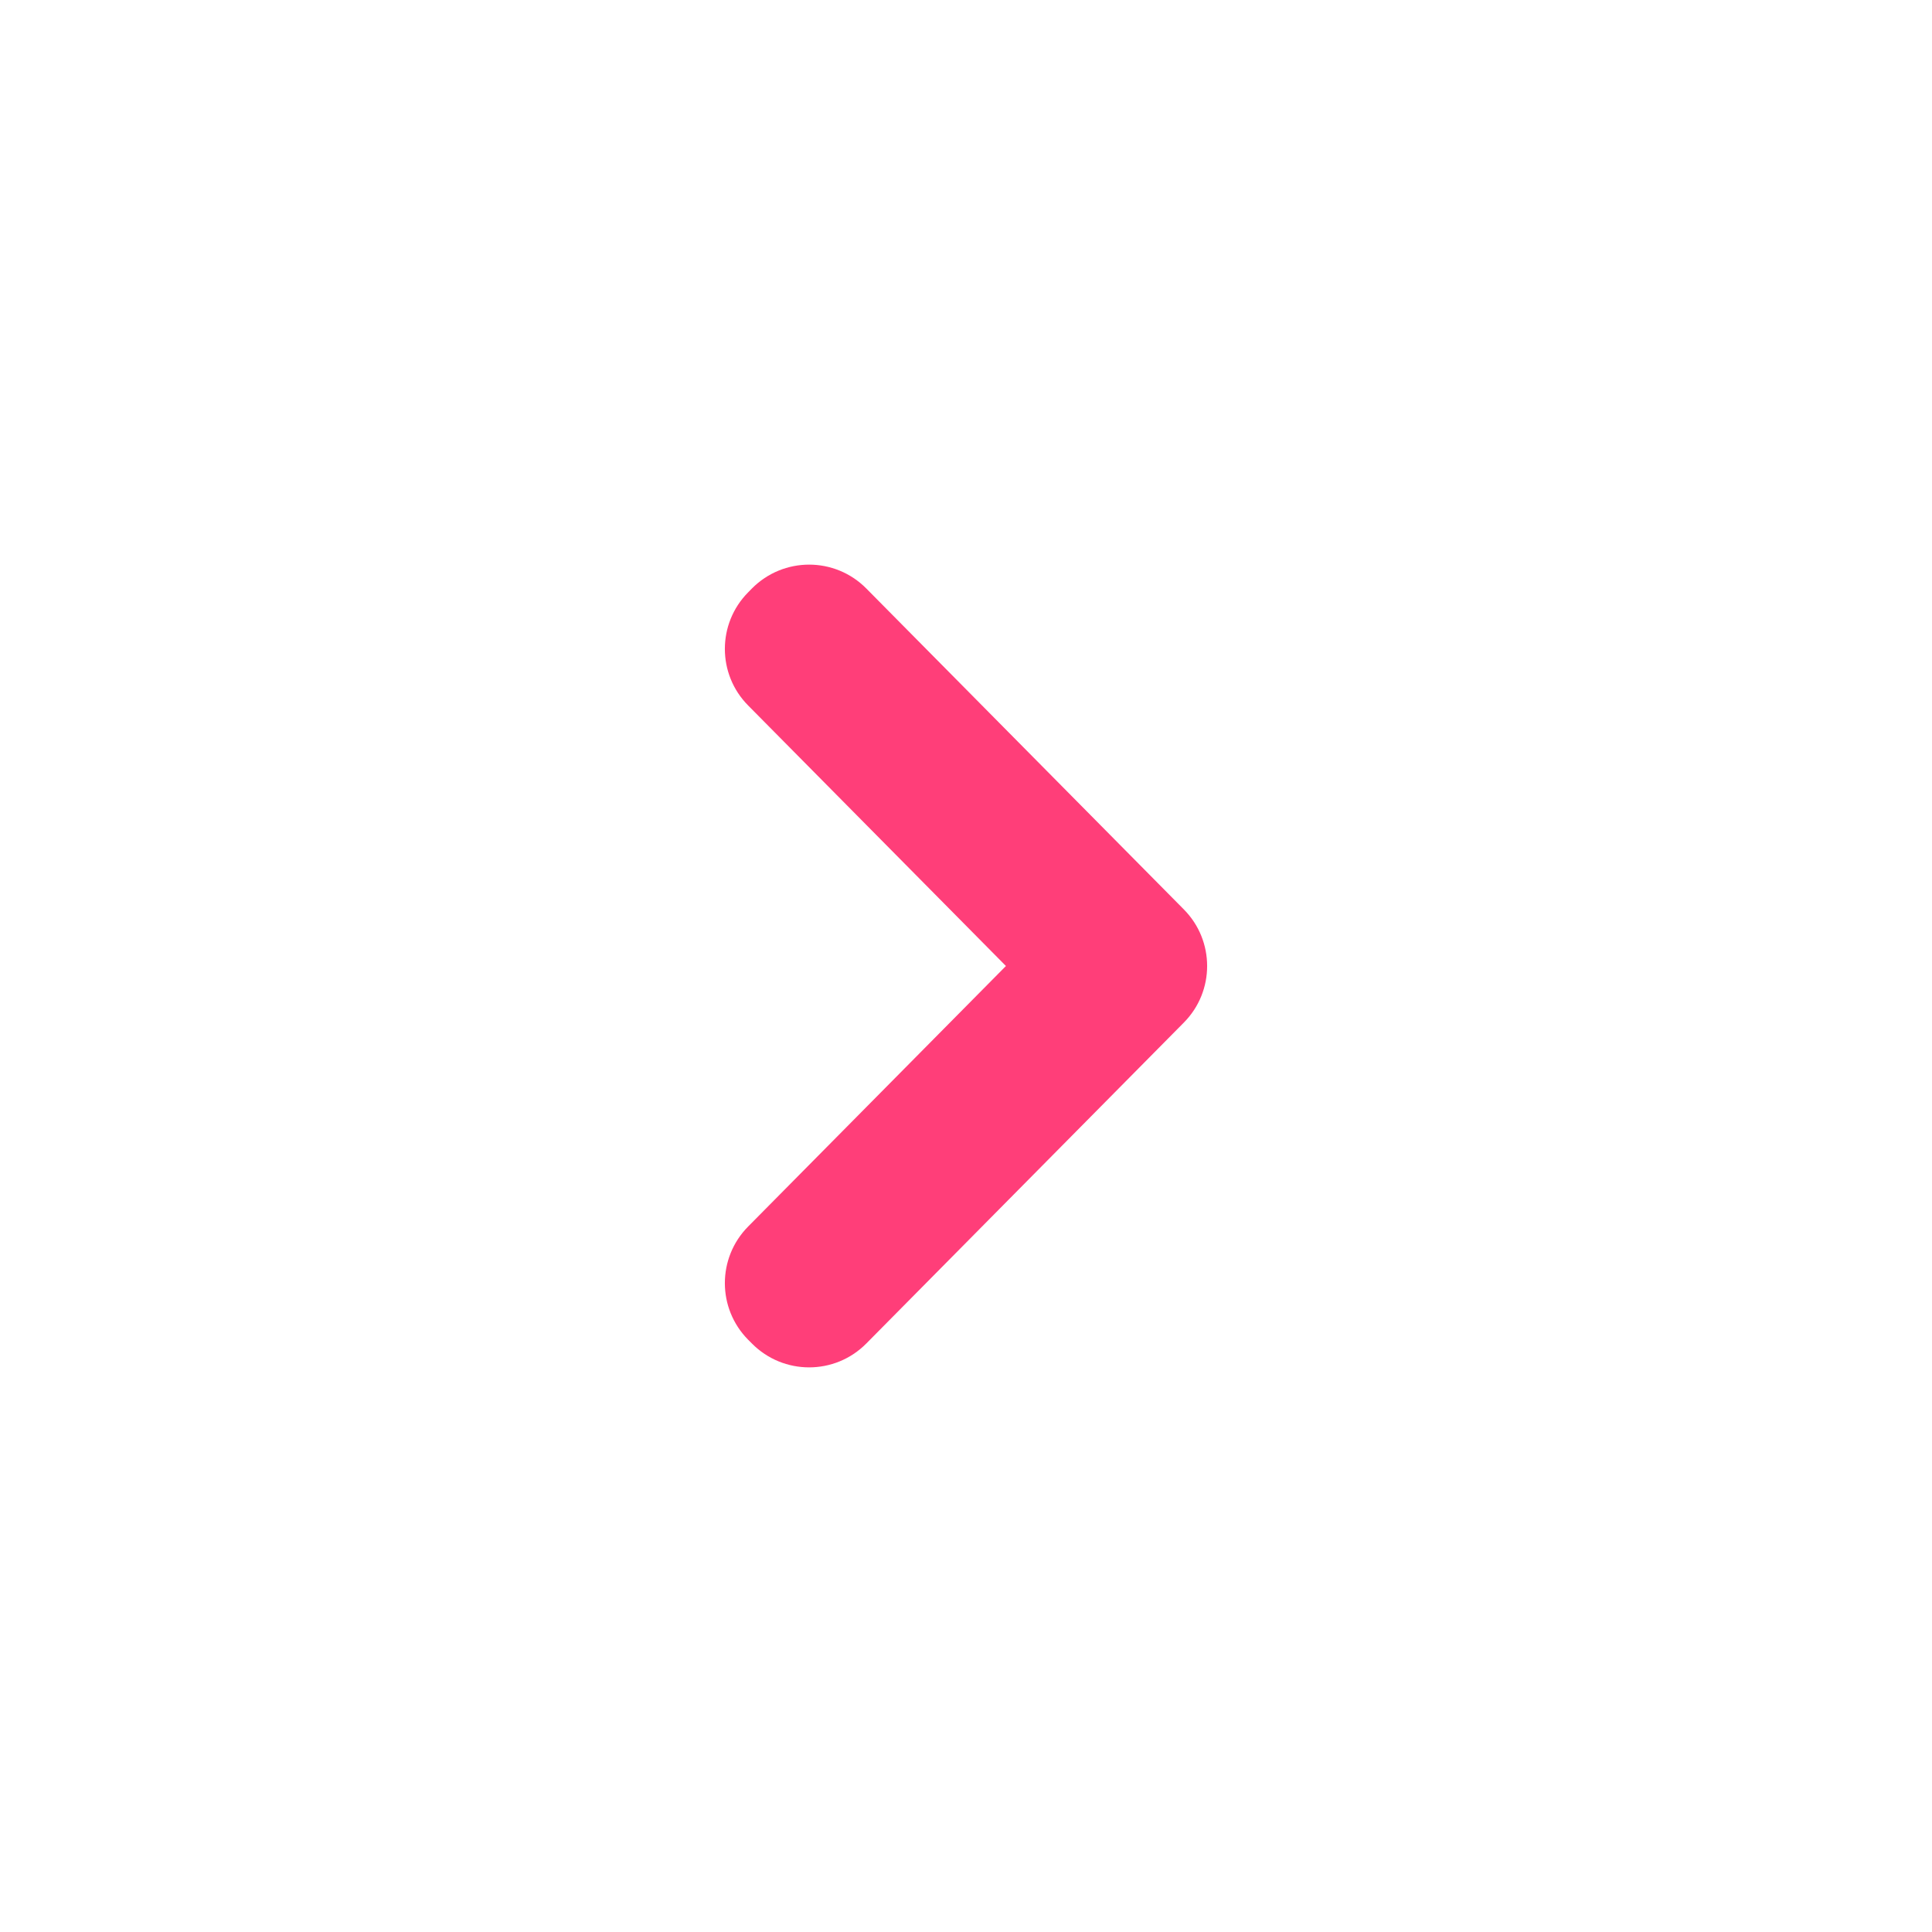
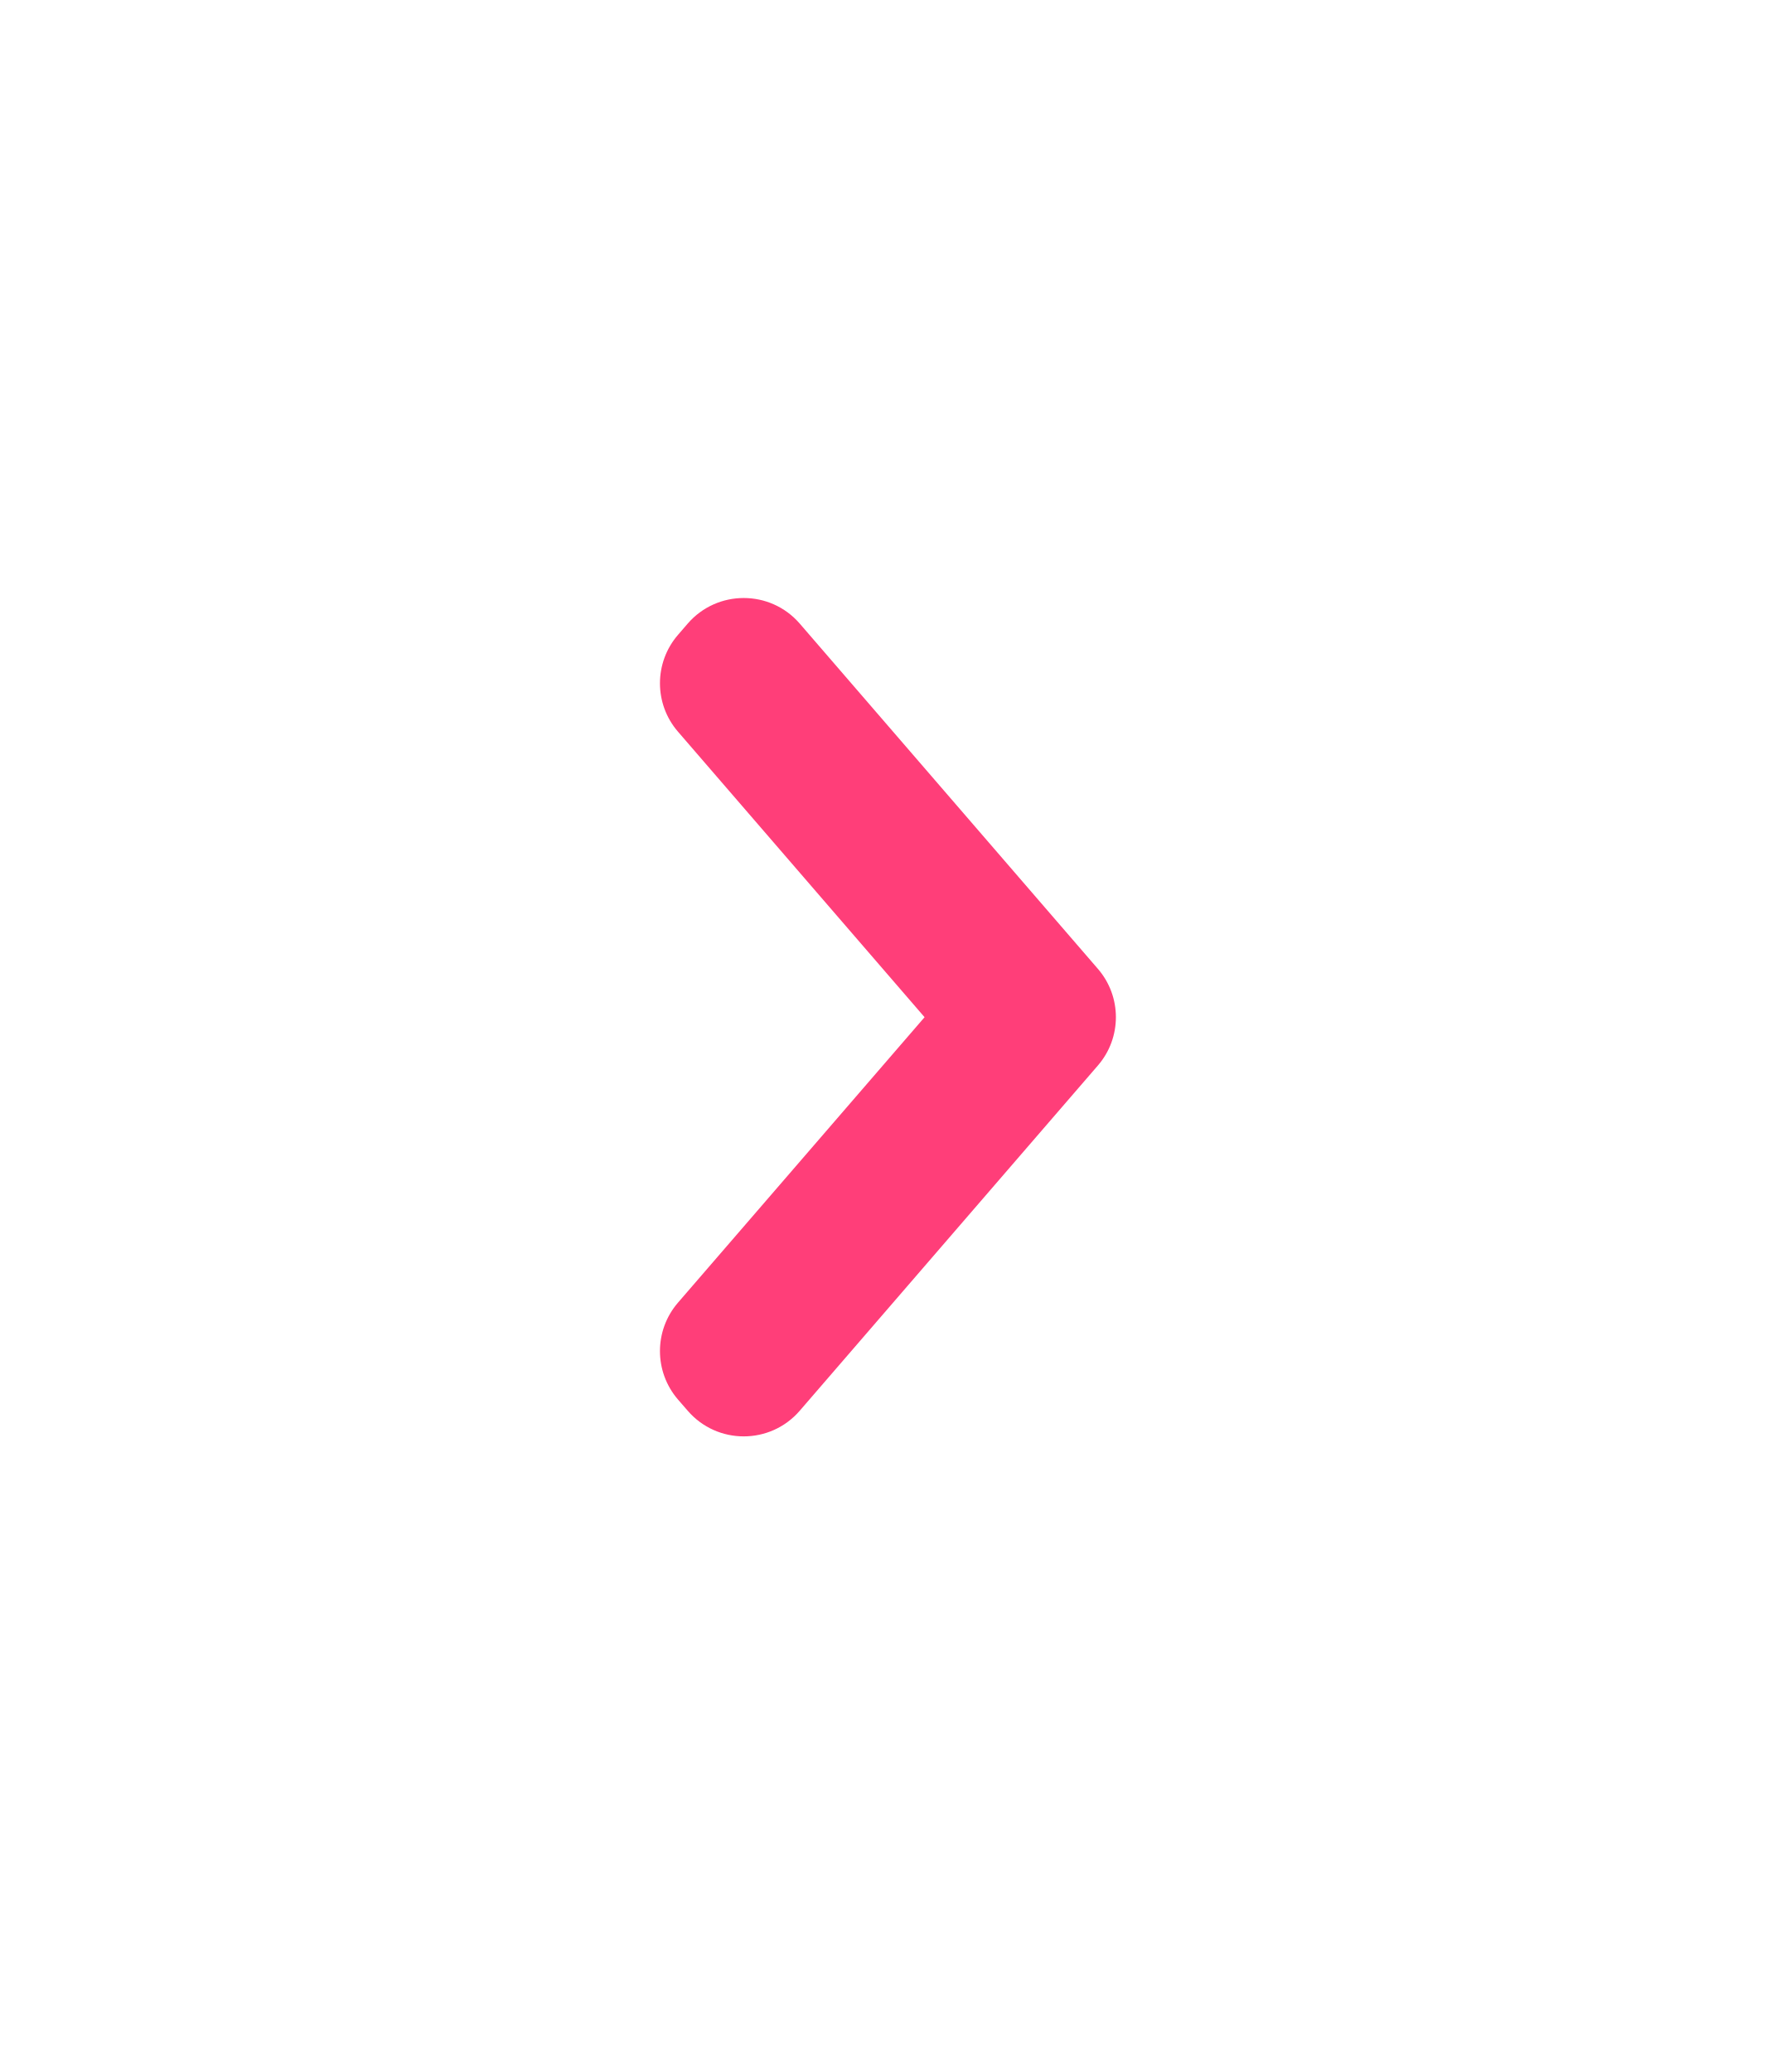
- <svg xmlns="http://www.w3.org/2000/svg" width="24" height="24" viewBox="0 0 24 24" fill="none">
-   <path fill-rule="evenodd" clip-rule="evenodd" d="M9.294 15.236C8.908 15.626 8.908 16.253 9.294 16.643L9.34 16.689C9.732 17.085 10.371 17.085 10.762 16.689L14.706 12.703C15.092 12.314 15.092 11.686 14.706 11.297L10.762 7.311C10.371 6.915 9.732 6.915 9.34 7.311L9.294 7.358C8.908 7.747 8.908 8.375 9.294 8.764L12.496 12L9.294 15.236Z" fill="#FF3E79" />
+ <svg xmlns="http://www.w3.org/2000/svg" width="24" height="28" viewBox="0 0 24 28" fill="none">
+   <path fill-rule="evenodd" clip-rule="evenodd" d="M9.162 17.604C8.838 17.98 8.838 18.536 9.162 18.912L9.294 19.064C9.693 19.526 10.409 19.526 10.808 19.064L14.837 14.399C15.162 14.024 15.162 13.467 14.837 13.092L10.808 8.427C10.409 7.966 9.693 7.966 9.294 8.427L9.162 8.58C8.838 8.955 8.838 9.512 9.162 9.887L12.495 13.746L9.162 17.604Z" fill="#FF3E79" />
</svg>
